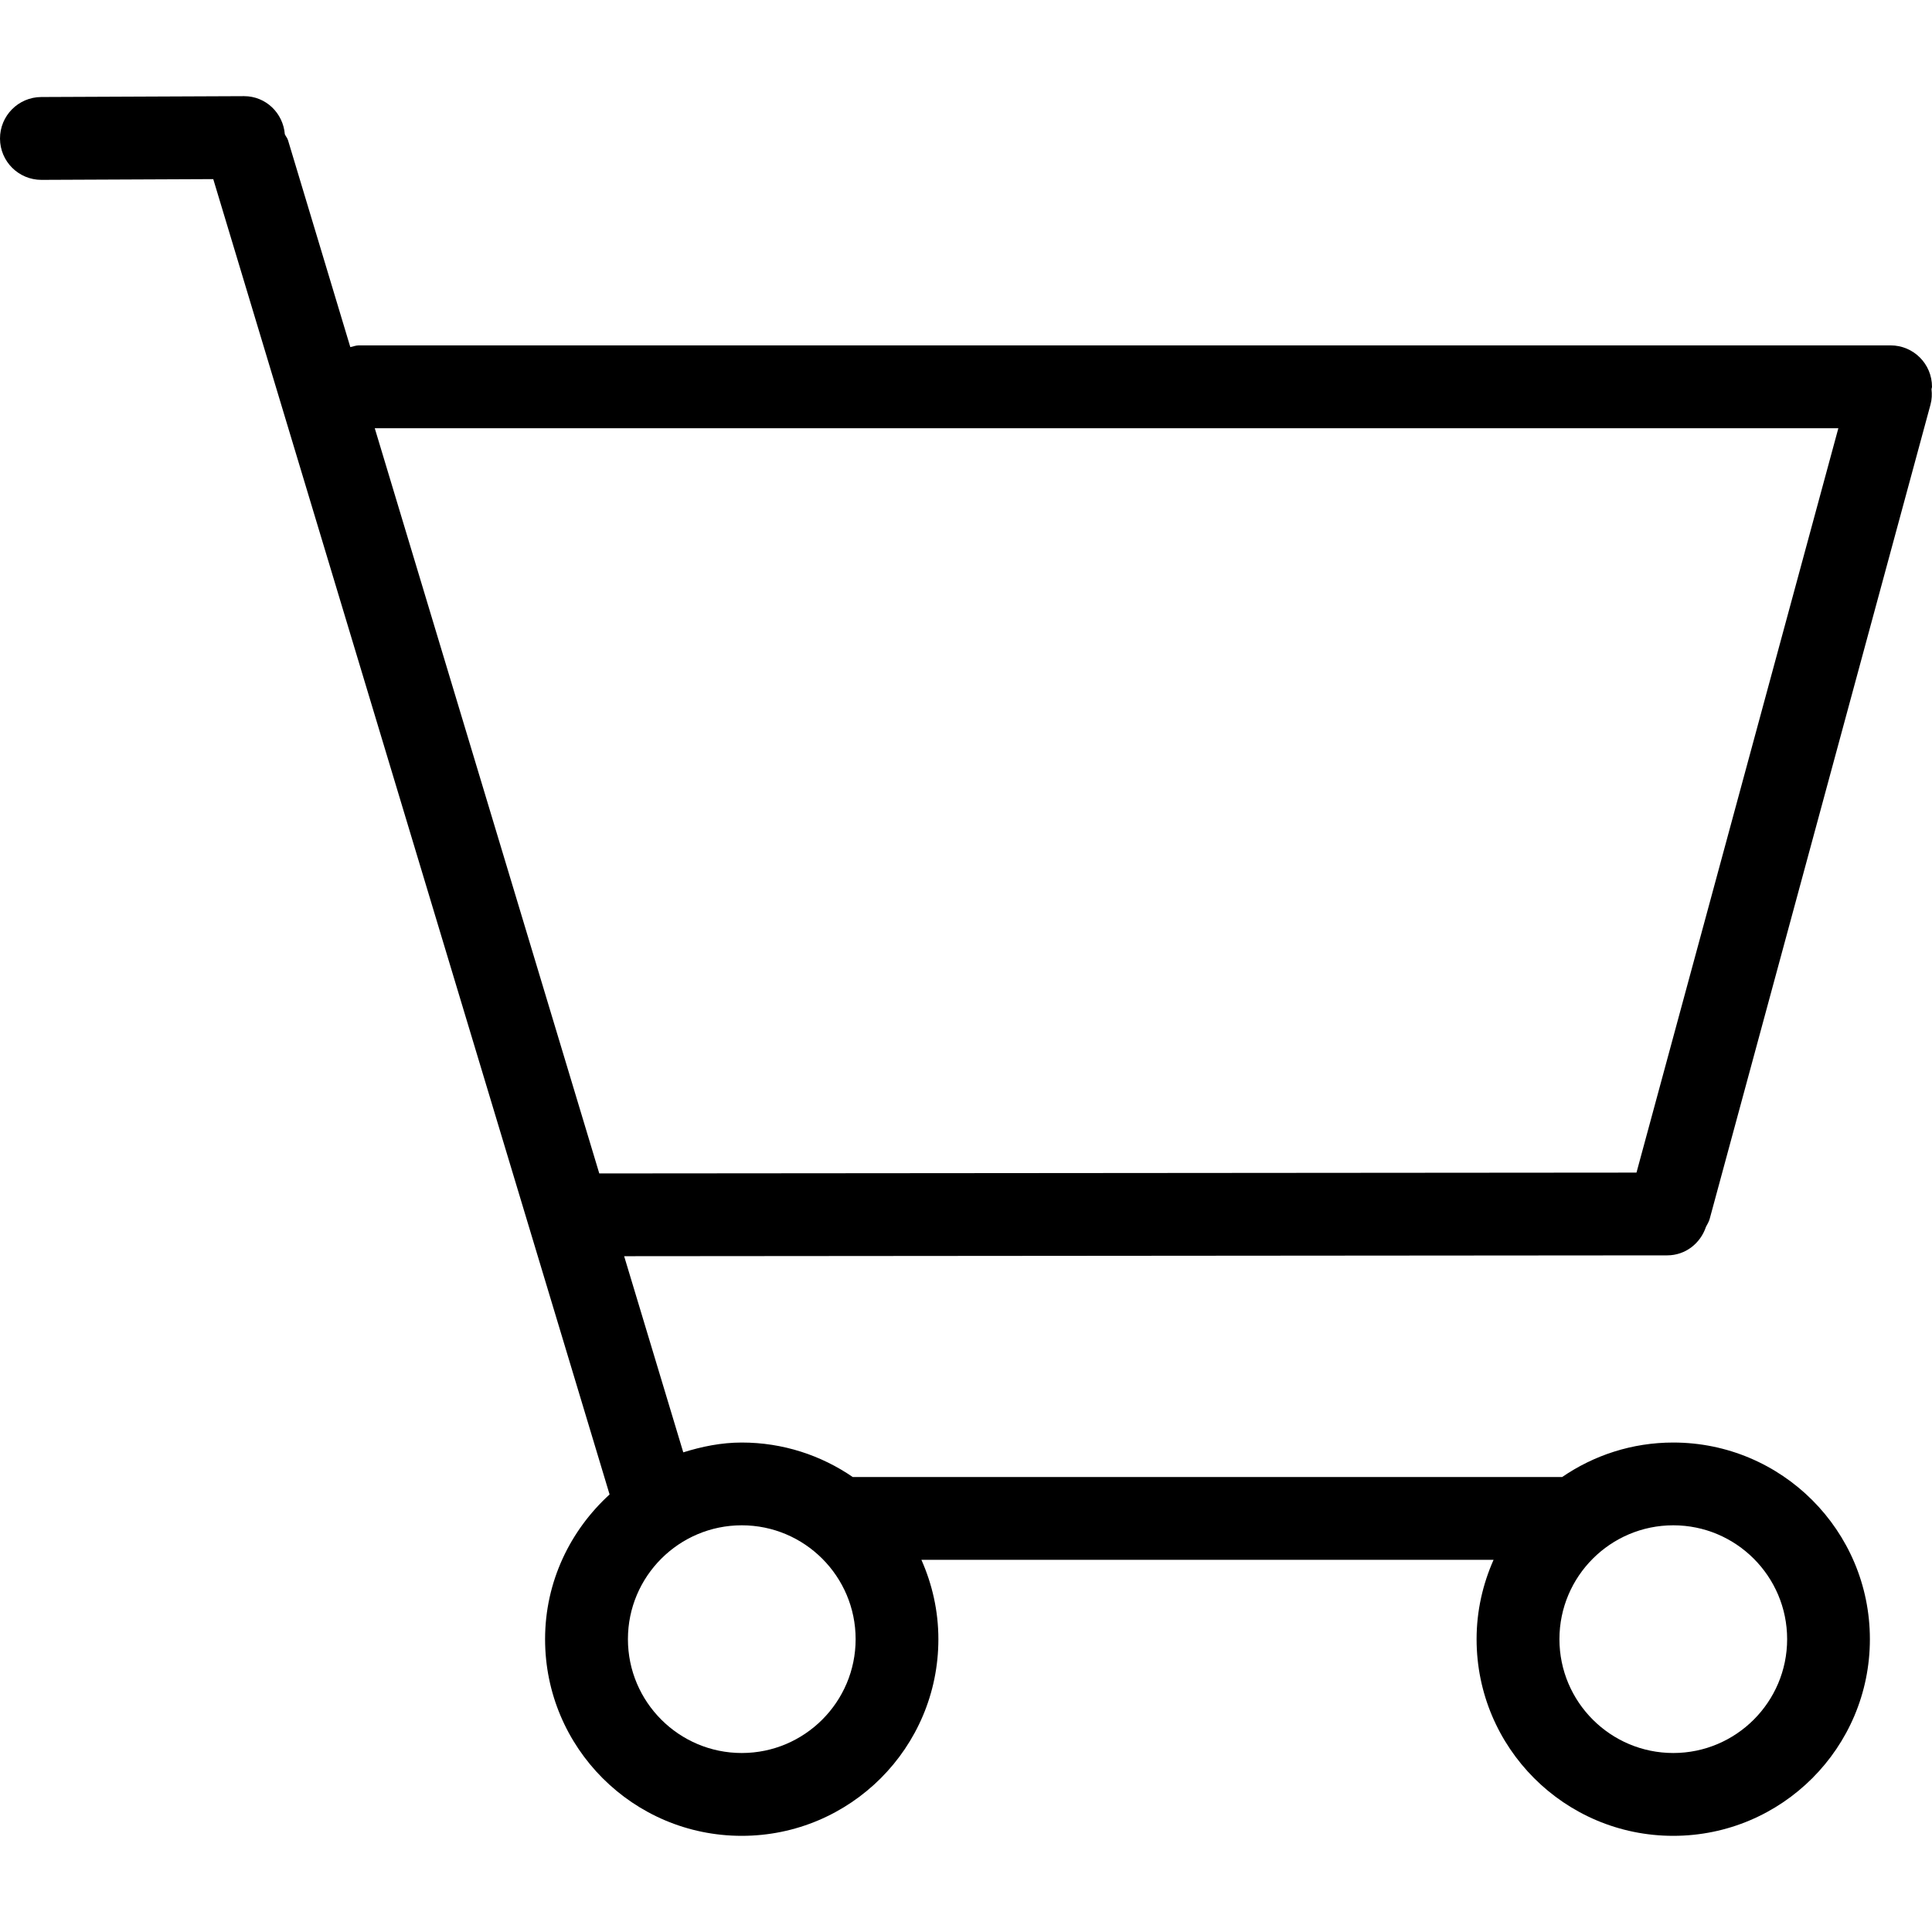
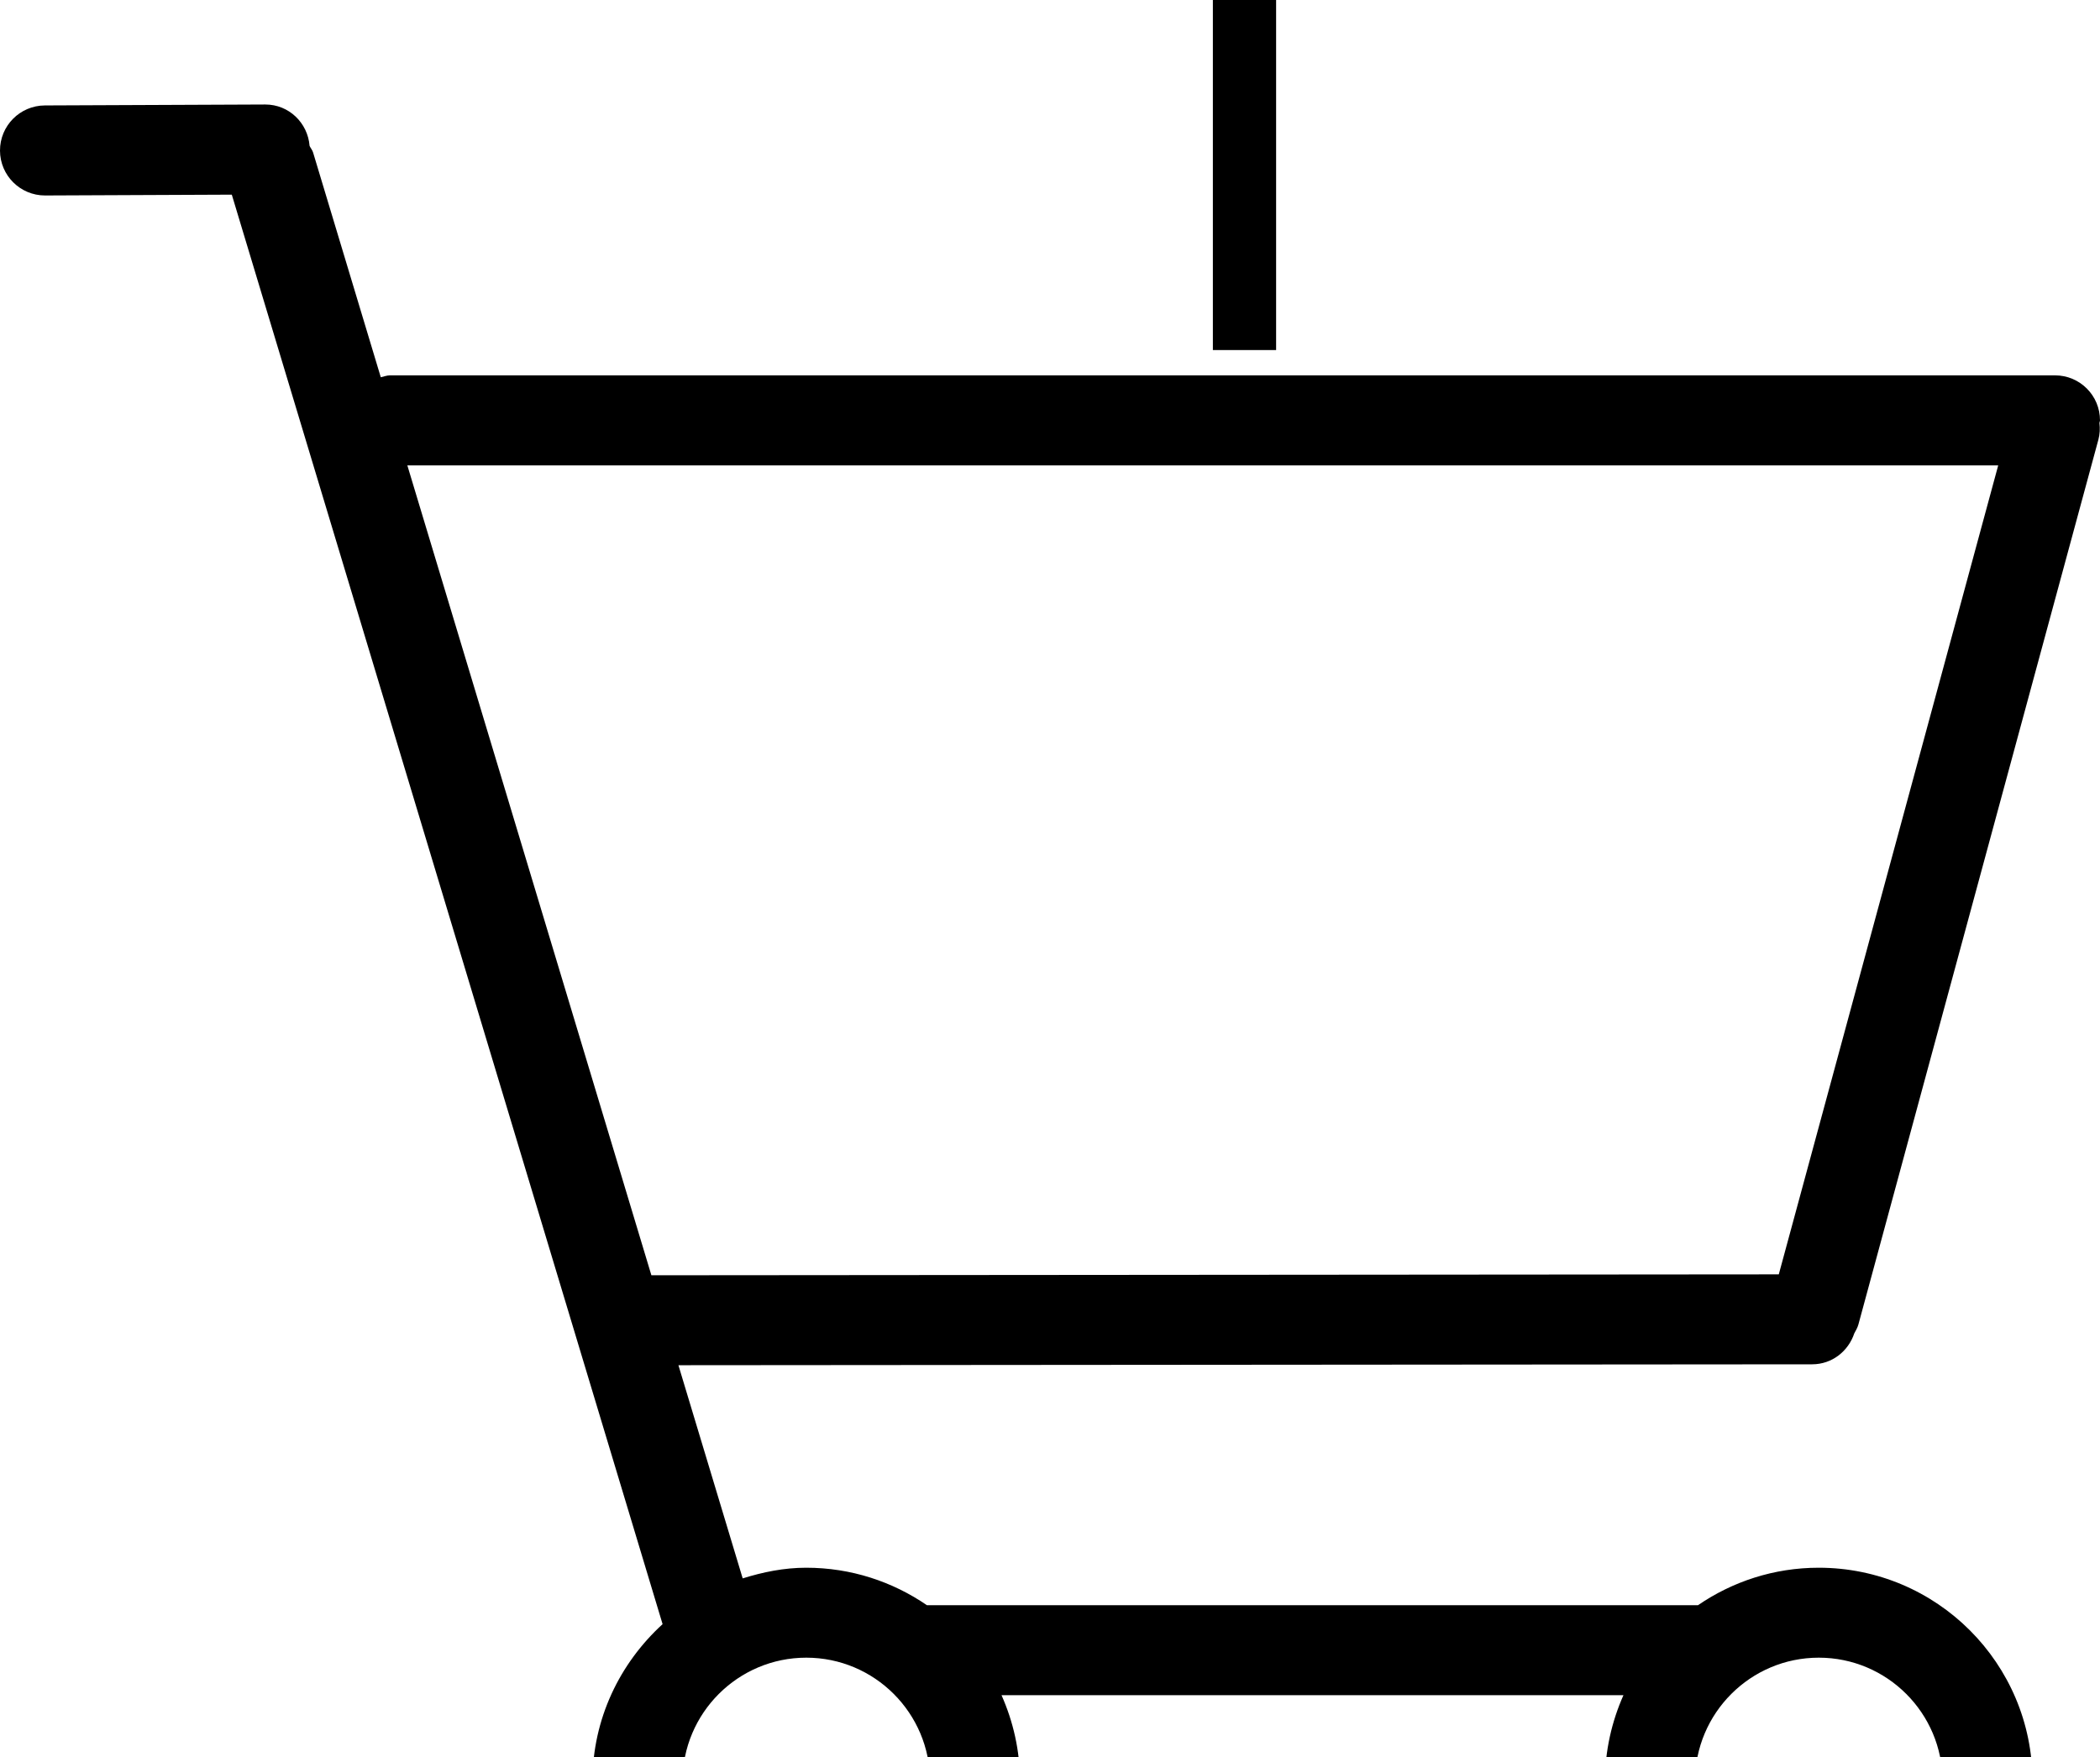
- <svg xmlns="http://www.w3.org/2000/svg" version="1.1" id="Capa_1" x="0px" y="0px" viewBox="0 0 299.915 299.915" style="enable-background:new 0 0 299.915 299.915;" xml:space="preserve">
+ <svg xmlns="http://www.w3.org/2000/svg" version="1.1" id="Capa_1" x="0px" y="0px" viewBox="0 0 299.915 250.915" style="enable-background:new 0 0 299.915 299.915;" xml:space="preserve">
  <g>
    <path d="M293.494,53.616H55.701c-0.463,0-0.88,0.174-1.318,0.27l-9.672-32.115c-0.109-0.347-0.341-0.604-0.495-0.925   c-0.264-3.303-2.956-5.919-6.324-5.919c-0.006,0-0.019,0-0.026,0L6.401,15.061C2.847,15.081-0.013,17.973,0,21.52   c0.013,3.541,2.886,6.401,6.427,6.401c0.006,0,0.019,0,0.026,0l26.652-0.116l61.524,204.187   c-6.112,5.585-10.013,13.541-10.013,22.468c0,16.858,13.663,30.527,30.527,30.527c16.858,0,30.527-13.67,30.527-30.527   c0-4.396-0.964-8.548-2.635-12.32h88.819c-1.671,3.773-2.635,7.924-2.635,12.32c0,16.858,13.663,30.527,30.527,30.527   c16.858,0,30.527-13.67,30.527-30.527s-13.67-30.527-30.527-30.527c-6.401,0-12.333,1.986-17.243,5.354H132.38   c-4.91-3.368-10.836-5.354-17.237-5.354c-3.181,0-6.189,0.623-9.075,1.523l-9.178-30.45l161.918-0.129   c2.834,0,5.167-1.87,6.016-4.422c0.219-0.405,0.456-0.797,0.585-1.26l34.274-126.39c0.219-0.803,0.244-1.607,0.154-2.384   c0.006-0.135,0.077-0.244,0.077-0.373C299.921,56.495,297.042,53.616,293.494,53.616z M259.753,236.781   c9.749,0,17.674,7.924,17.674,17.674c0,9.749-7.924,17.674-17.674,17.674c-9.75,0-17.674-7.924-17.674-17.674   C242.08,244.705,250.004,236.781,259.753,236.781z M115.15,236.781c9.75,0,17.674,7.924,17.674,17.674   c0,9.749-7.924,17.674-17.674,17.674s-17.674-7.924-17.674-17.674C97.476,244.705,105.4,236.781,115.15,236.781z M254.04,182.03   l-161.011,0.129L58.176,66.476h227.201L254.04,182.03z" />
  </g>
-   <g>
- </g>
-   <g>
- </g>
-   <g>
- </g>
-   <g>
- </g>
-   <g>
- </g>
-   <g>
- </g>
-   <g>
- </g>
-   <g>
- </g>
-   <g>
- </g>
-   <g>
- </g>
-   <g>
- </g>
-   <g>
- </g>
-   <g>
- </g>
-   <g>
- </g>
-   <g>
- </g>
+   <text x="175" y="50" font-size="105" fill="black" font-family="Arial Black" text-anchor="middle" id="text">1</text>
</svg>
